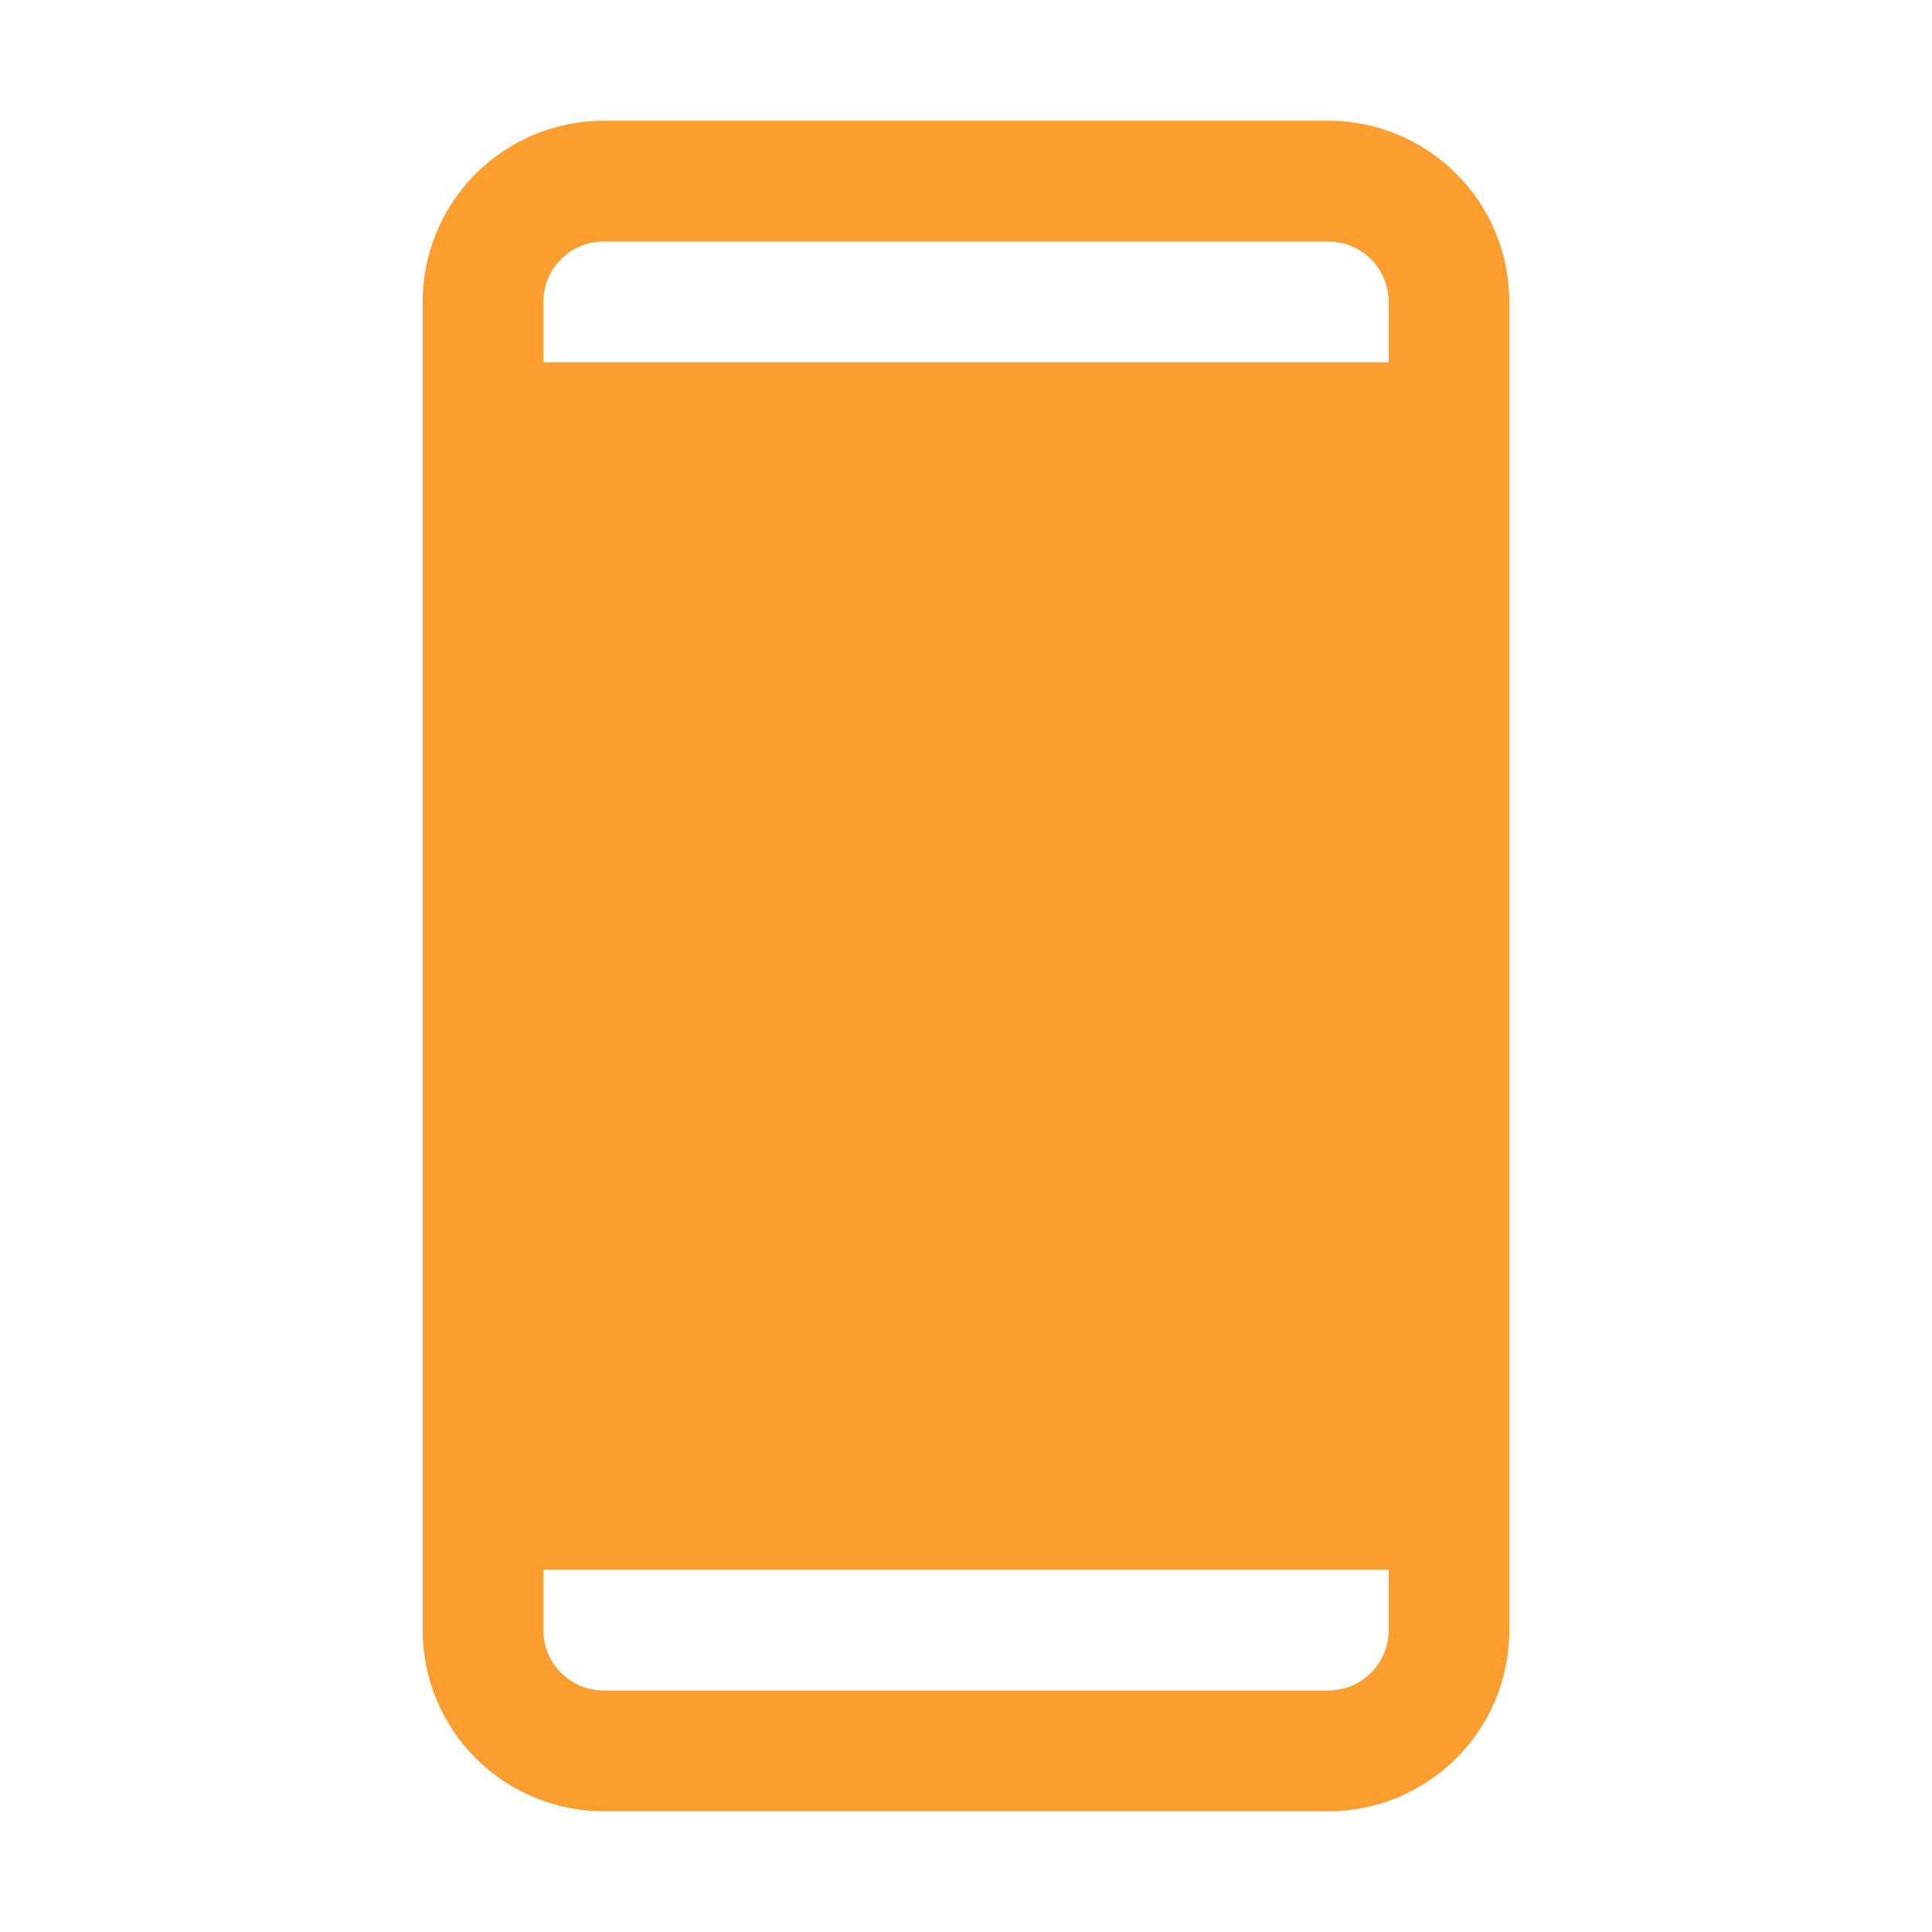
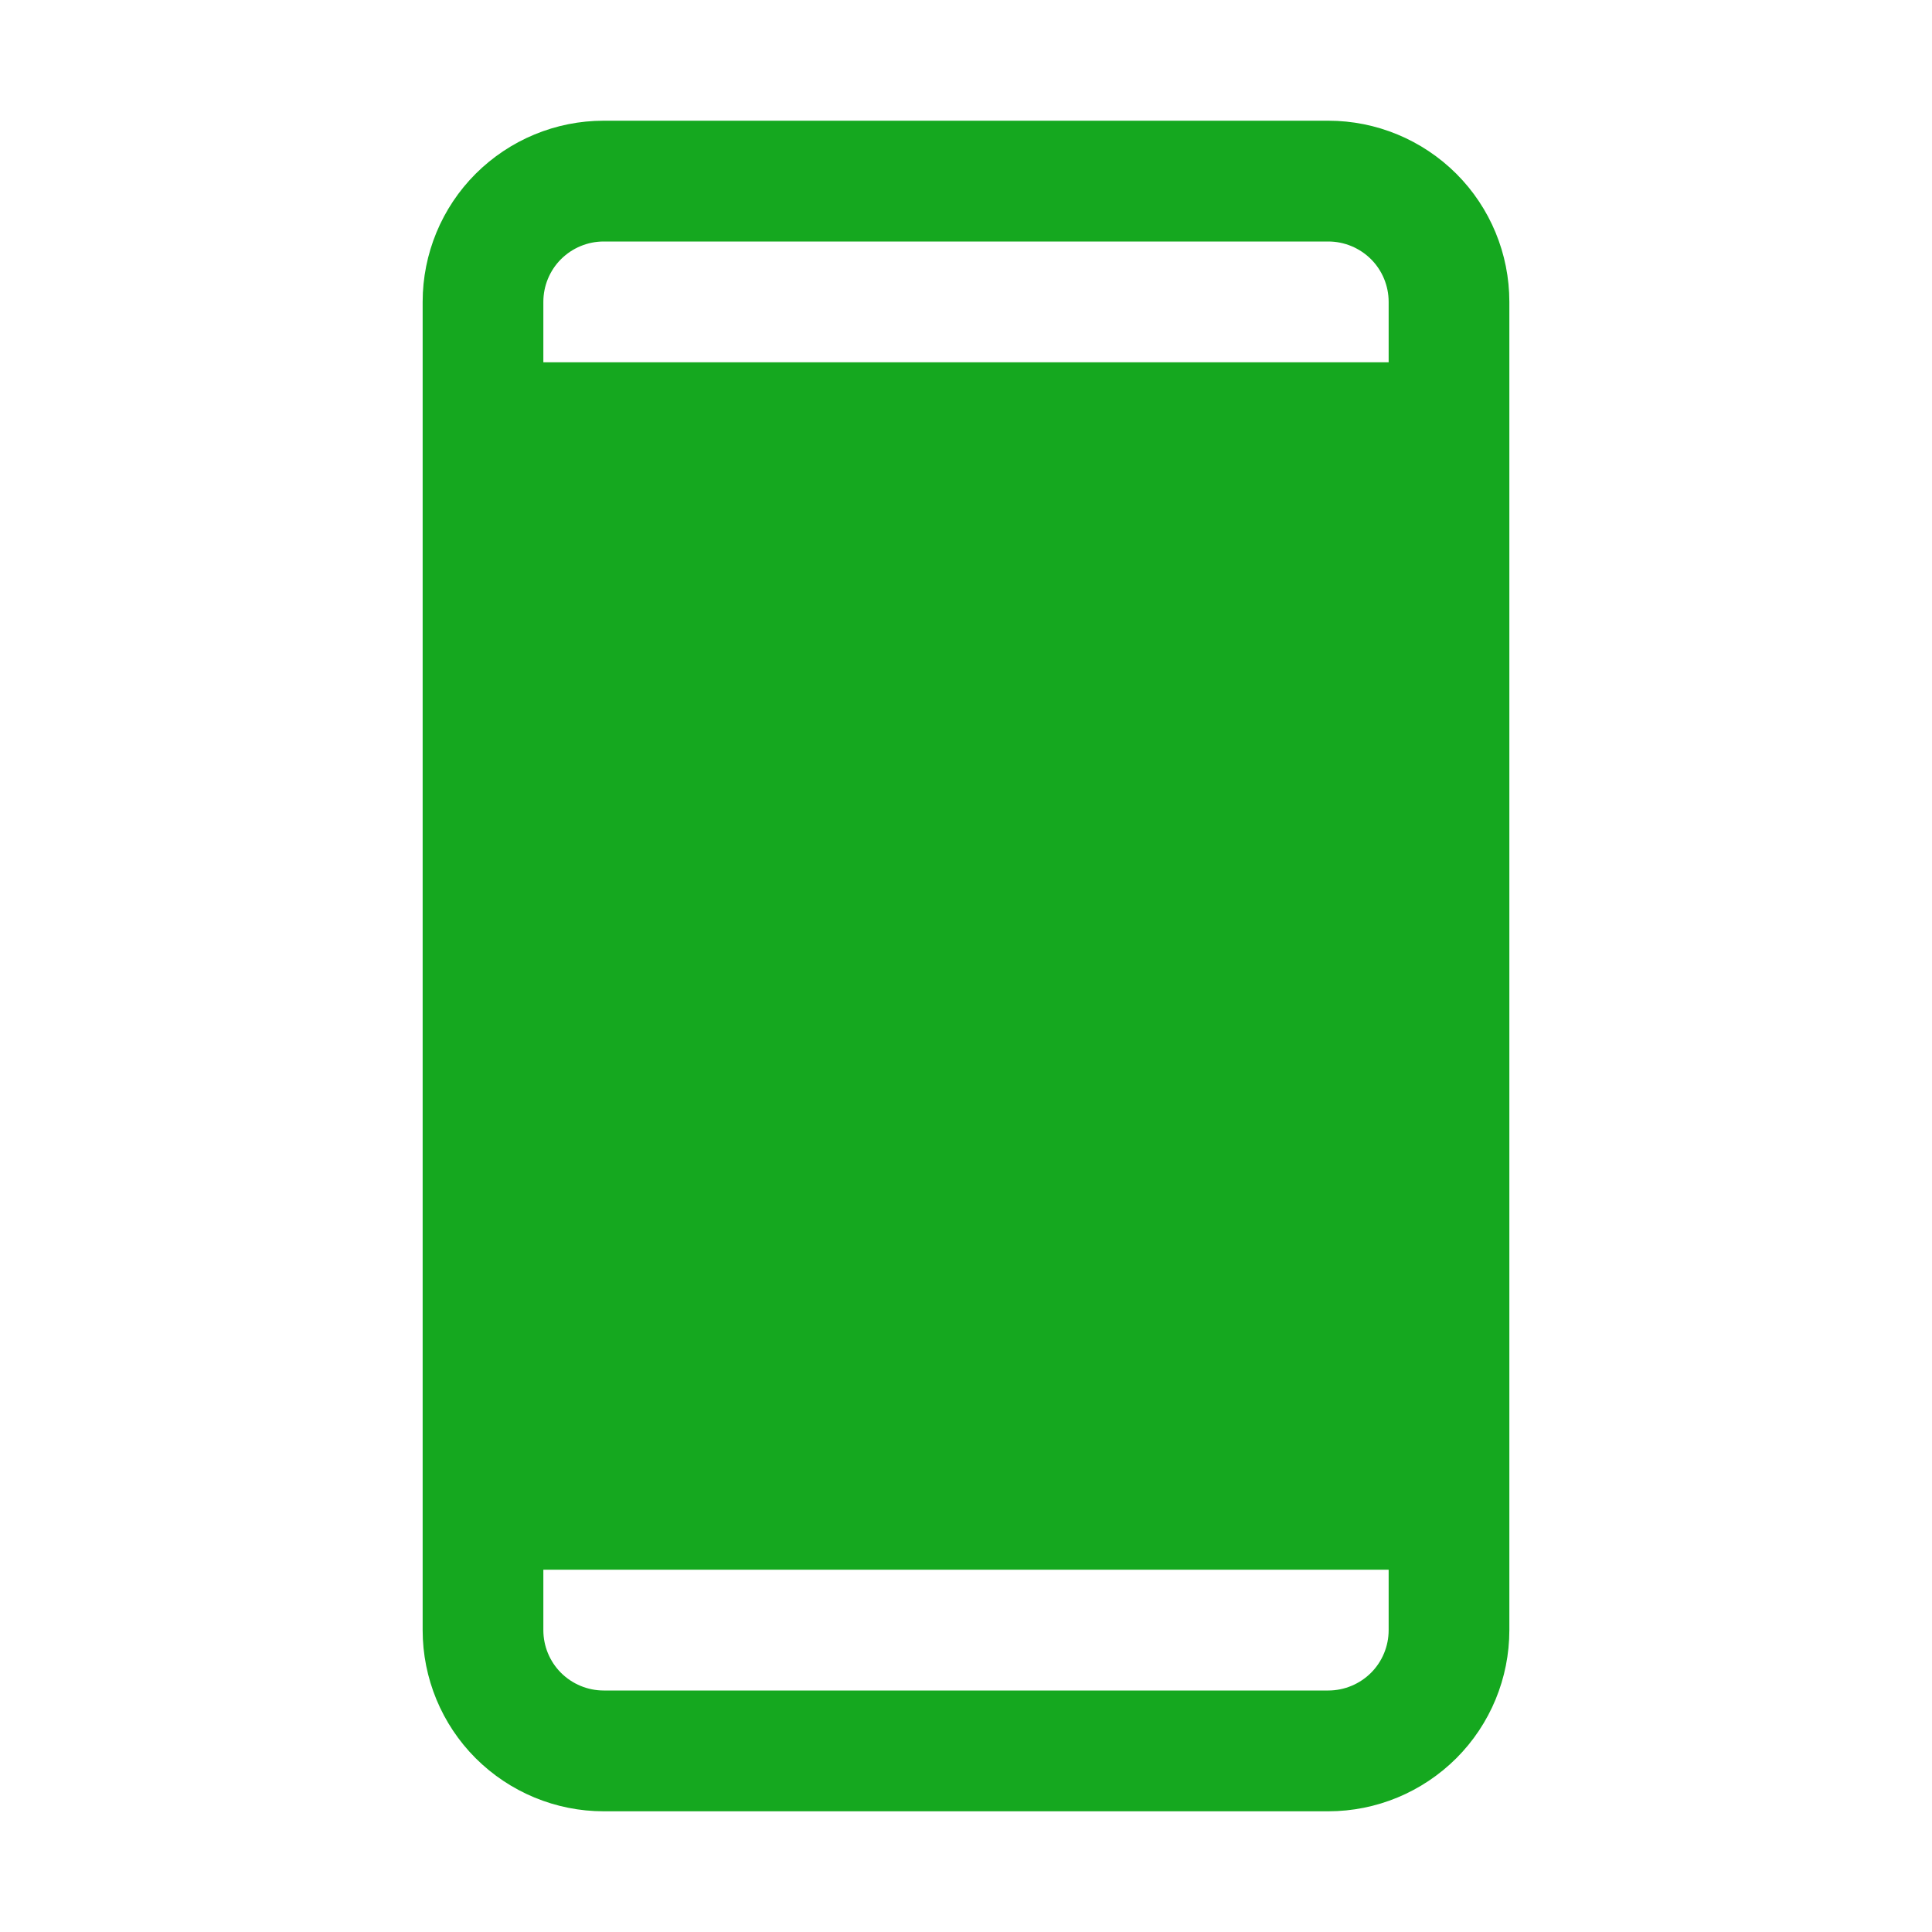
<svg xmlns="http://www.w3.org/2000/svg" width="21" height="21" viewBox="0 0 21 21" fill="none">
-   <path d="M14.438 1.312H6.562C6.04 1.312 5.54 1.52 5.17 1.889C4.801 2.258 4.594 2.759 4.594 3.281V17.719C4.594 18.241 4.801 18.742 5.17 19.111C5.54 19.48 6.04 19.688 6.562 19.688H14.438C14.96 19.688 15.46 19.48 15.83 19.111C16.199 18.742 16.406 18.241 16.406 17.719V3.281C16.406 2.759 16.199 2.258 15.83 1.889C15.46 1.52 14.96 1.312 14.438 1.312ZM6.562 2.625H14.438C14.611 2.625 14.778 2.694 14.902 2.817C15.025 2.94 15.094 3.107 15.094 3.281V3.938H5.906V3.281C5.906 3.107 5.975 2.94 6.098 2.817C6.222 2.694 6.388 2.625 6.562 2.625ZM14.438 18.375H6.562C6.388 18.375 6.222 18.306 6.098 18.183C5.975 18.06 5.906 17.893 5.906 17.719V17.062H15.094V17.719C15.094 17.893 15.025 18.06 14.902 18.183C14.778 18.306 14.611 18.375 14.438 18.375Z" fill="#FB9D2F" />
+   <g id="DeviceMobile">
+     <path id="Vector" d="M14.438 1.312H6.562C6.04 1.312 5.54 1.52 5.17 1.889C4.801 2.258 4.594 2.759 4.594 3.281V17.719C4.594 18.241 4.801 18.742 5.17 19.111C5.54 19.48 6.04 19.688 6.562 19.688H14.438C14.96 19.688 15.46 19.48 15.83 19.111C16.199 18.742 16.406 18.241 16.406 17.719V3.281C16.406 2.759 16.199 2.258 15.83 1.889C15.46 1.52 14.96 1.312 14.438 1.312ZM6.562 2.625H14.438C14.611 2.625 14.778 2.694 14.902 2.817C15.025 2.94 15.094 3.107 15.094 3.281V3.938H5.906V3.281C5.906 3.107 5.975 2.94 6.098 2.817C6.222 2.694 6.388 2.625 6.562 2.625ZM14.438 18.375H6.562C6.388 18.375 6.222 18.306 6.098 18.183C5.975 18.06 5.906 17.893 5.906 17.719V17.062H15.094V17.719C15.094 17.893 15.025 18.06 14.902 18.183C14.778 18.306 14.611 18.375 14.438 18.375Z" fill="#15A81F" />
+   </g>
</svg>
